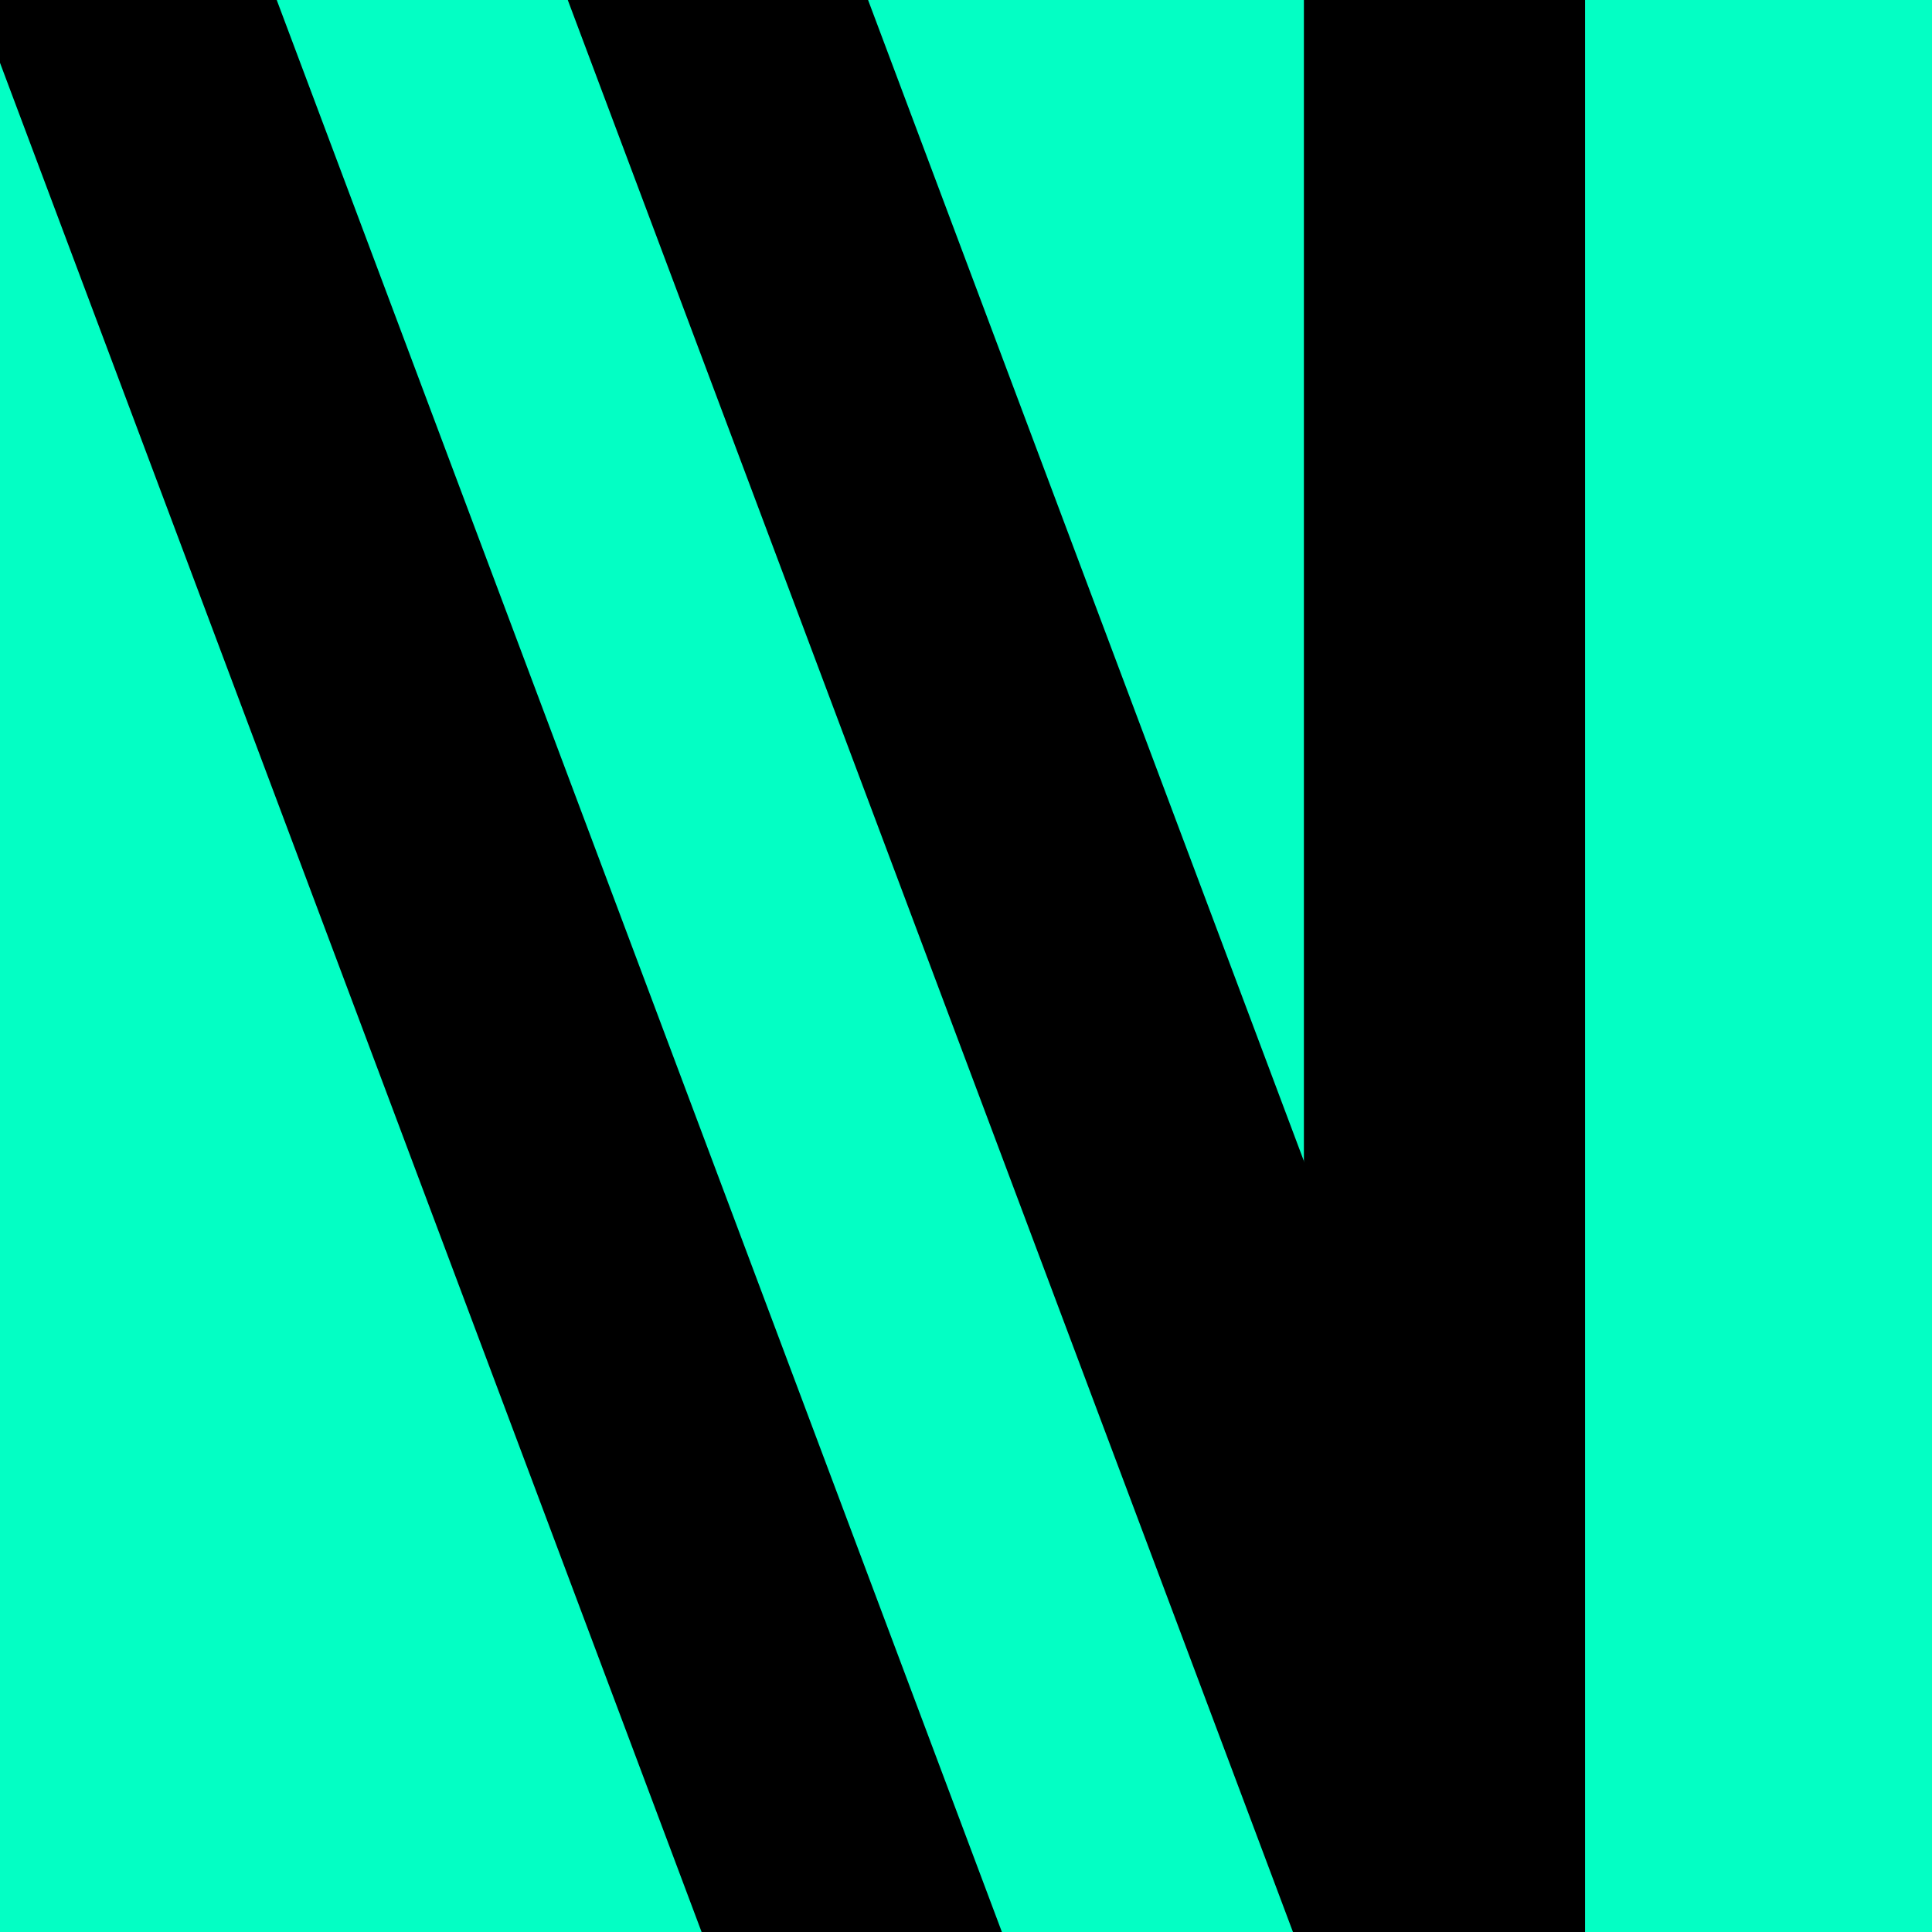
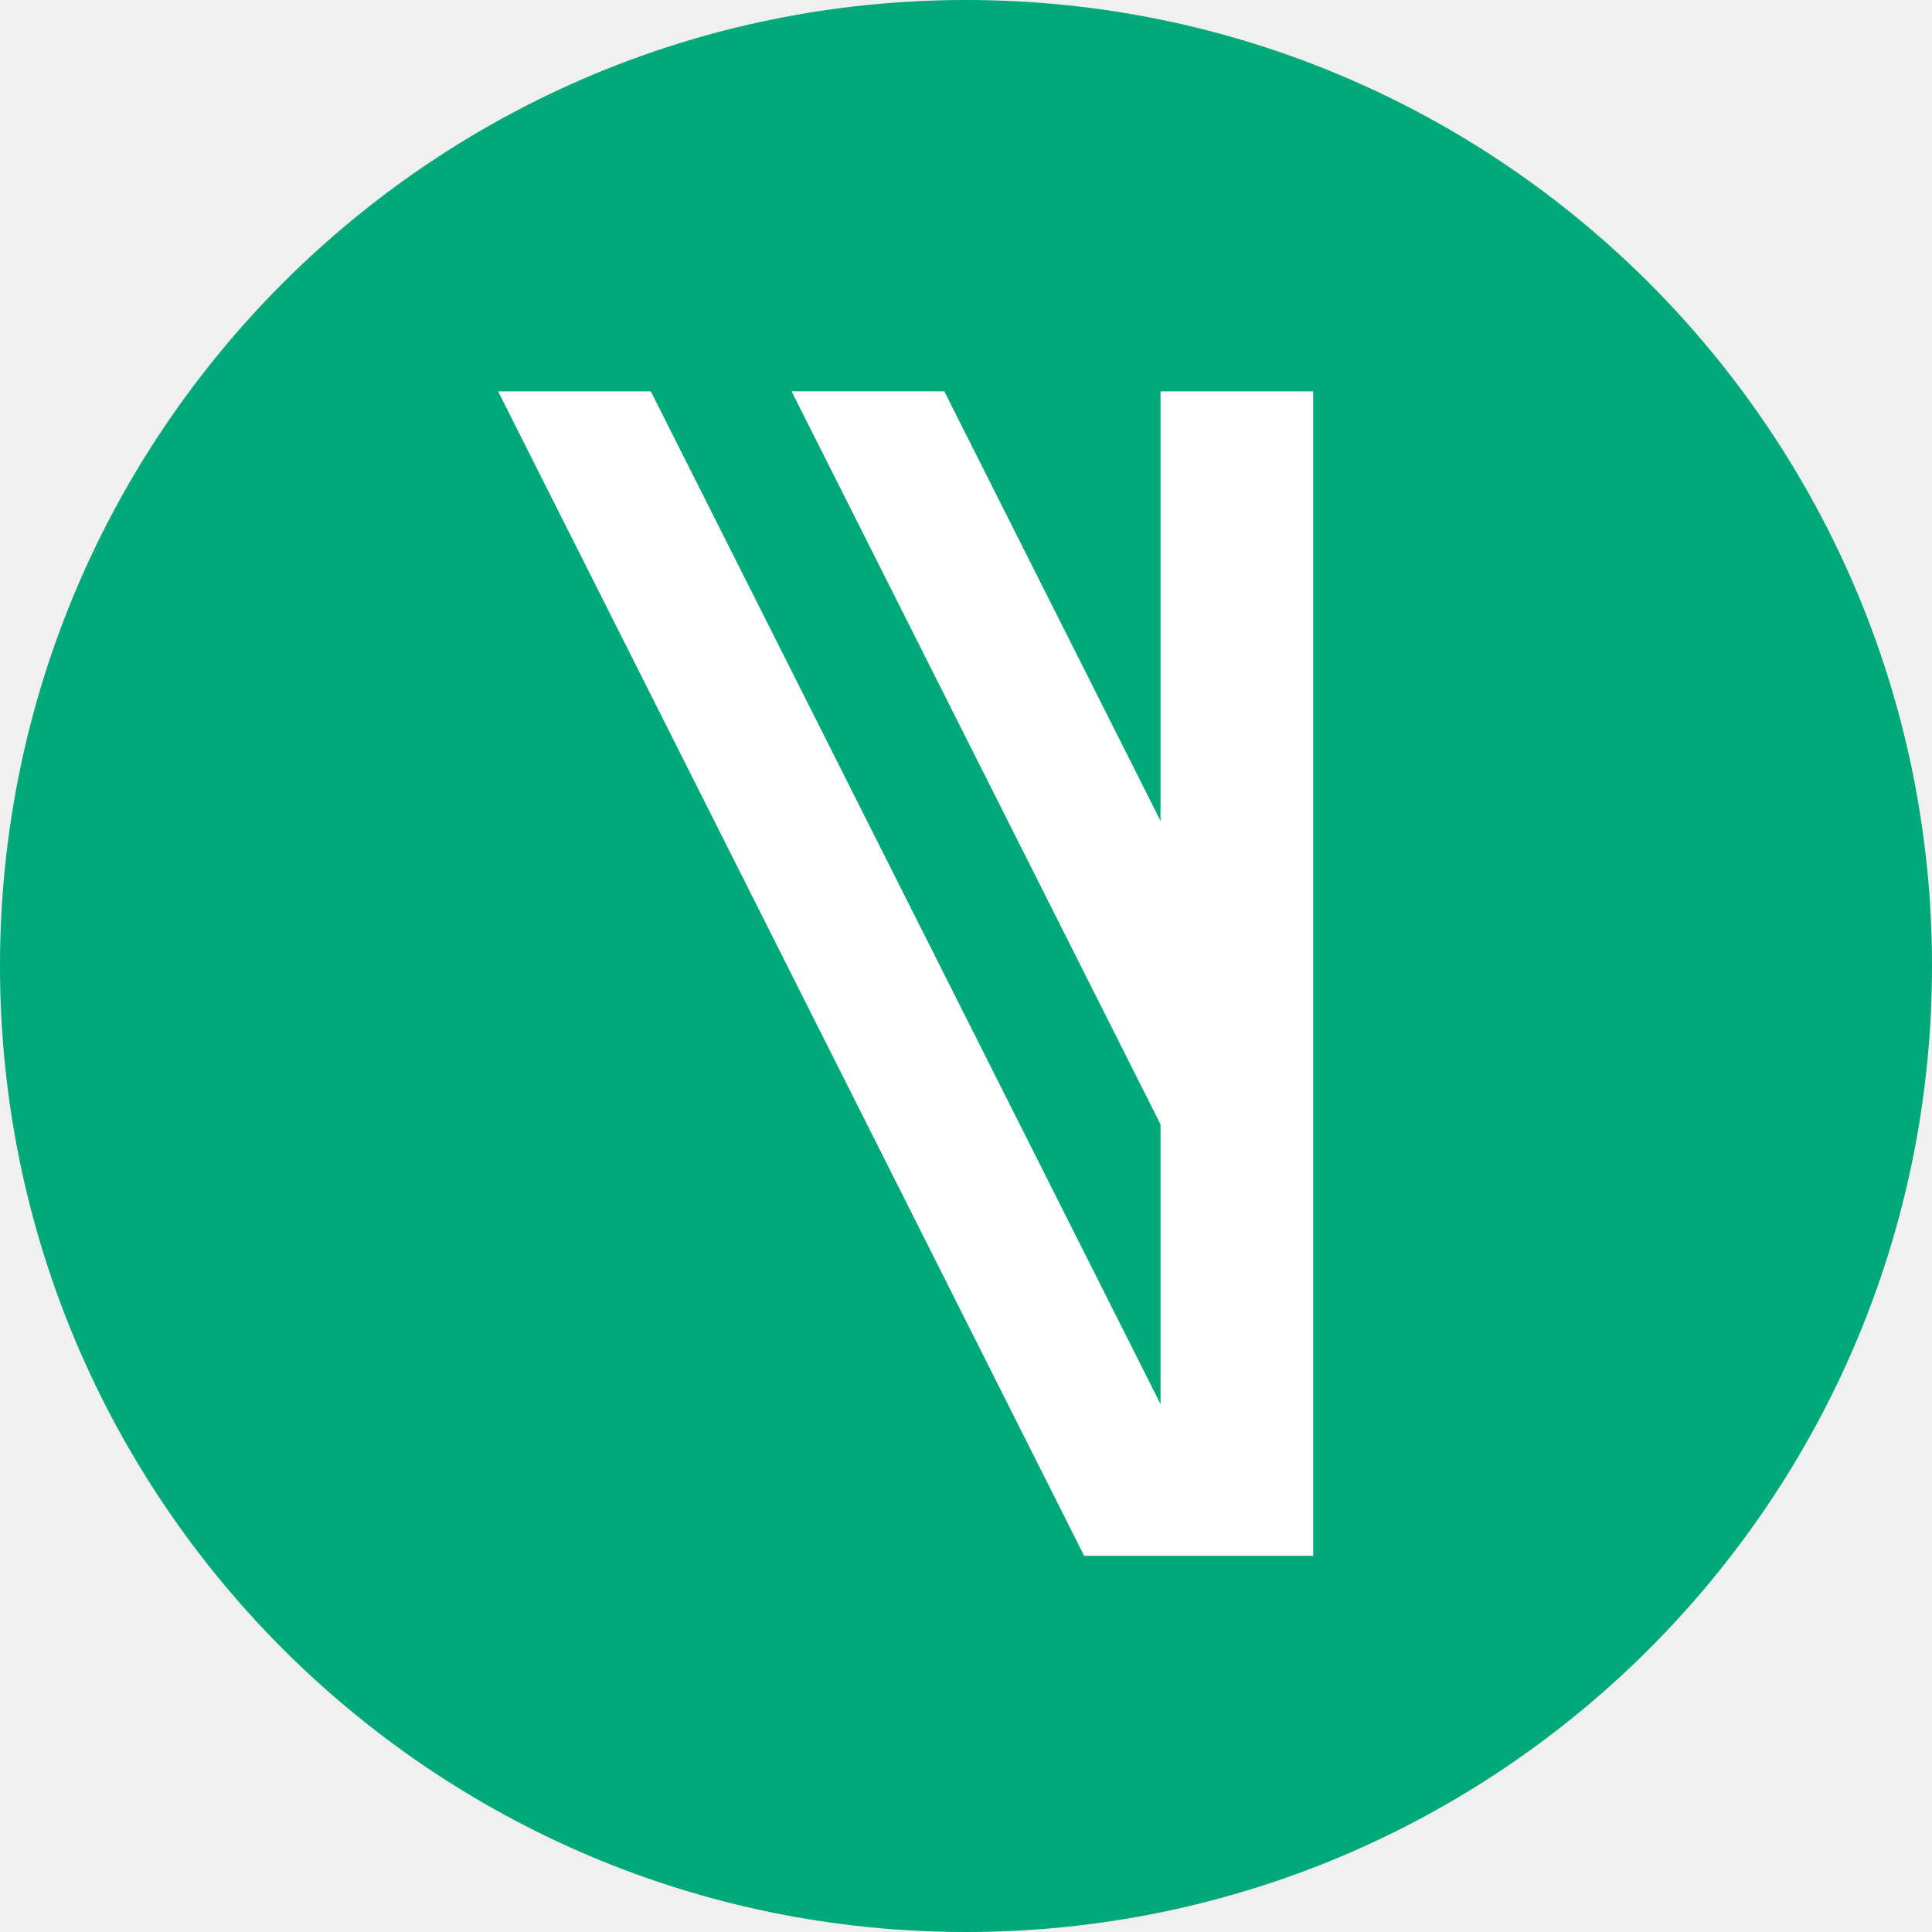
- <svg xmlns="http://www.w3.org/2000/svg" xmlns:xlink="http://www.w3.org/1999/xlink" version="1.1" id="Layer_1" x="0px" y="0px" viewBox="0 0 800 800" style="enable-background:new 0 0 800 800;" xml:space="preserve">
-   <style type="text/css">
- 	.st0{clip-path:url(#SVGID_00000137131023175851909640000015843473539364794283_);fill:#03FFC4;}
- 	.st1{clip-path:url(#SVGID_00000137131023175851909640000015843473539364794283_);}
- </style>
-   <g>
-     <defs>
-       <rect id="SVGID_1_" x="0" width="800" height="800" />
-     </defs>
-     <clipPath id="SVGID_00000008861330619550893860000012323724374023425694_">
-       <use xlink:href="#SVGID_1_" style="overflow:visible;" />
-     </clipPath>
-     <rect style="clip-path:url(#SVGID_00000008861330619550893860000012323724374023425694_);fill:#03FFC4;" width="800" height="800" />
-     <g style="clip-path:url(#SVGID_00000008861330619550893860000012323724374023425694_);">
-       <rect x="539.92" y="-106.12" width="116.42" height="1004.97" />
-     </g>
-     <g style="clip-path:url(#SVGID_00000008861330619550893860000012323724374023425694_);">
-       <rect x="373.99" y="-112.75" transform="matrix(0.9362 -0.3514 0.3514 0.9362 -98.7323 174.8208)" width="116.42" height="944.27" />
-     </g>
-     <g style="clip-path:url(#SVGID_00000008861330619550893860000012323724374023425694_);">
-       <rect x="148.86" y="-116.34" transform="matrix(0.9362 -0.3514 0.3514 0.9362 -131.578 99.0545)" width="116.42" height="1056.63" />
-     </g>
-   </g>
+ <svg xmlns="http://www.w3.org/2000/svg" viewBox="0 0 256 256">
+   <path fill="#00a87a" fill-rule="evenodd" d="M256 128C256 57.308 198.692 0 128 0 57.308 0 0 57.308 0 128c0 70.692 57.308 128 128 128 70.692 0 128-57.308 128-128Z" />
+   <path fill="#fff" d="M153.775 108.772 125.123 51.85h-20.236l48.888 97.128v37.067L86.236 51.855H66l77.656 154.294h30.348V51.855h-20.23Z" />
</svg>
